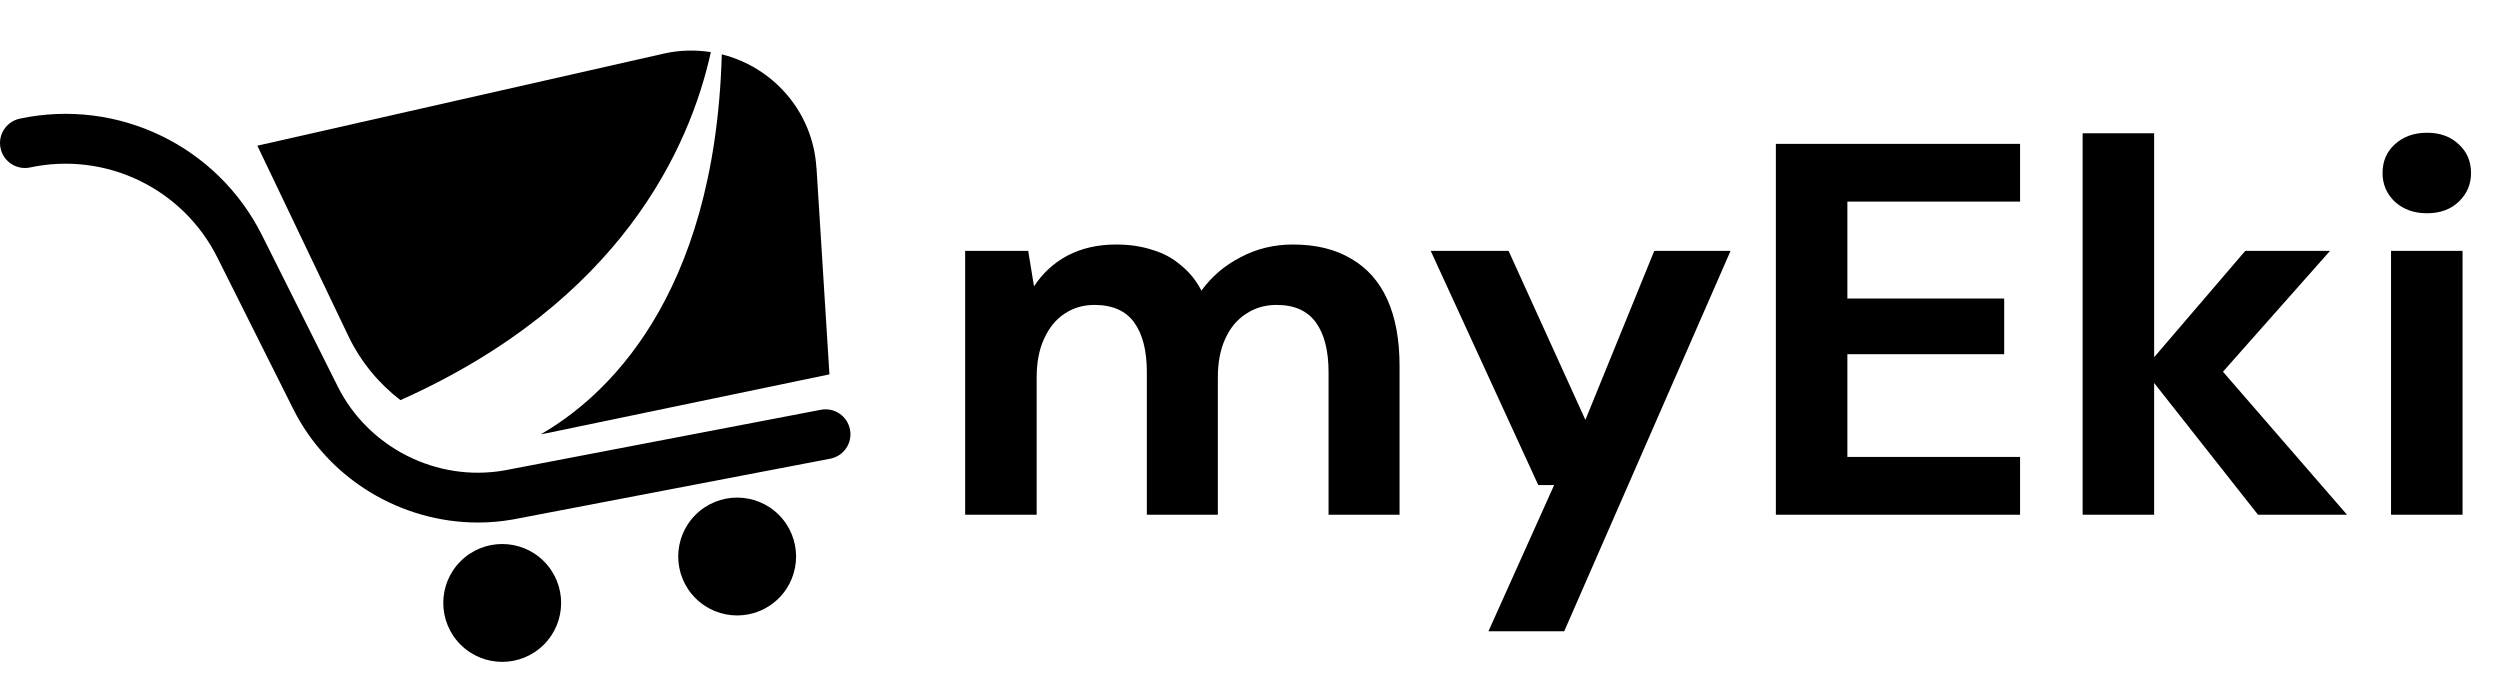
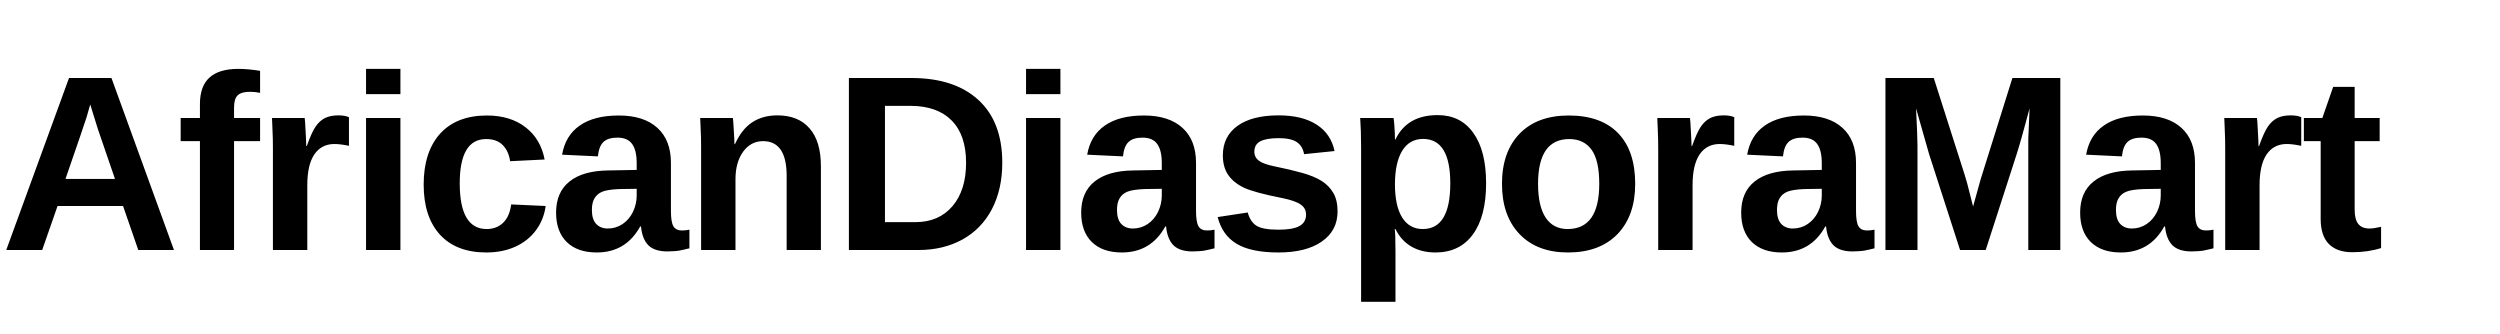
- <svg xmlns="http://www.w3.org/2000/svg" width="102" height="28" viewBox="0 0 102 28" fill="none">
-   <path d="M19.5 21.319C16.359 21.319 13.391 19.543 11.962 16.683L8.867 10.504C7.455 7.683 4.314 6.174 1.229 6.832C0.677 6.949 0.14 6.597 0.023 6.048C-0.095 5.499 0.257 4.959 0.806 4.841C4.799 3.993 8.862 5.945 10.688 9.594L13.782 15.773C15.032 18.269 17.824 19.675 20.575 19.193L33.491 16.719C34.043 16.613 34.574 16.974 34.68 17.526C34.786 18.078 34.425 18.609 33.873 18.715L20.939 21.192C20.457 21.278 19.979 21.319 19.5 21.319Z" fill="black" />
-   <path d="M22.19 26.3C23.129 25.361 23.129 23.838 22.19 22.9C21.251 21.961 19.729 21.961 18.79 22.9C17.851 23.838 17.851 25.361 18.79 26.3C19.729 27.239 21.251 27.239 22.19 26.3Z" fill="black" />
-   <path d="M31.776 24.406C32.715 23.467 32.715 21.945 31.776 21.006C30.837 20.067 29.315 20.067 28.376 21.006C27.437 21.945 27.437 23.467 28.376 24.406C29.315 25.345 30.837 25.345 31.776 24.406Z" fill="black" />
-   <path d="M16.336 16.327C25.328 12.305 28.14 6.032 29.003 2.127C28.387 2.03 27.738 2.039 27.086 2.186L10.5 5.944L14.211 13.705C14.716 14.762 15.455 15.646 16.339 16.327H16.336Z" fill="black" />
-   <path d="M33.31 6.846C33.166 4.539 31.525 2.736 29.449 2.217C29.168 12.28 24.582 16.275 22.066 17.717C22.125 17.705 22.184 17.699 22.245 17.687L33.841 15.274L33.313 6.846H33.31Z" fill="black" />
-   <path d="M39.378 21V10.236H41.95L42.188 11.684C42.533 11.151 42.987 10.733 43.549 10.43C44.126 10.128 44.788 9.976 45.538 9.976C46.085 9.976 46.575 10.049 47.008 10.193C47.454 10.322 47.843 10.531 48.175 10.819C48.521 11.093 48.802 11.439 49.018 11.857C49.436 11.281 49.969 10.827 50.617 10.495C51.266 10.149 51.979 9.976 52.757 9.976C53.694 9.976 54.486 10.171 55.135 10.56C55.783 10.935 56.273 11.489 56.605 12.224C56.936 12.959 57.102 13.86 57.102 14.926V21H54.205V15.186C54.205 14.307 54.032 13.629 53.687 13.154C53.341 12.678 52.808 12.441 52.087 12.441C51.612 12.441 51.194 12.563 50.833 12.808C50.473 13.039 50.192 13.377 49.99 13.824C49.789 14.256 49.688 14.782 49.688 15.402V21H46.791V15.186C46.791 14.307 46.619 13.629 46.273 13.154C45.927 12.678 45.386 12.441 44.652 12.441C44.191 12.441 43.78 12.563 43.42 12.808C43.074 13.039 42.8 13.377 42.598 13.824C42.397 14.256 42.296 14.782 42.296 15.402V21H39.378ZM60.729 25.755L63.409 19.79H62.761L58.373 10.236H61.55L64.684 17.131L67.494 10.236H70.607L63.82 25.755H60.729ZM72.455 21V5.87H82.419V8.226H75.373V12.181H81.771V14.451H75.373V18.644H82.419V21H72.455ZM92.126 21L87.457 15.078L91.607 10.236H95.065L89.683 16.31V13.997L95.757 21H92.126ZM84.971 21V5.437H87.889V21H84.971ZM97.554 21V10.236H100.472V21H97.554ZM99.023 8.701C98.49 8.701 98.051 8.543 97.705 8.226C97.374 7.909 97.208 7.52 97.208 7.058C97.208 6.583 97.374 6.194 97.705 5.891C98.051 5.574 98.49 5.416 99.023 5.416C99.557 5.416 99.989 5.574 100.32 5.891C100.652 6.194 100.818 6.583 100.818 7.058C100.818 7.52 100.652 7.909 100.32 8.226C99.989 8.543 99.557 8.701 99.023 8.701Z" fill="black" />
+ <svg xmlns="http://www.w3.org/2000/svg" width="300" height="40" viewBox="0 0 300 40" fill="none">
+   <text x="0" y="30" font-family="Arial, Helvetica, sans-serif" font-size="30" font-weight="700" letter-spacing="-0.5" fill="black">AfricanDiasporaMart</text>
</svg>
